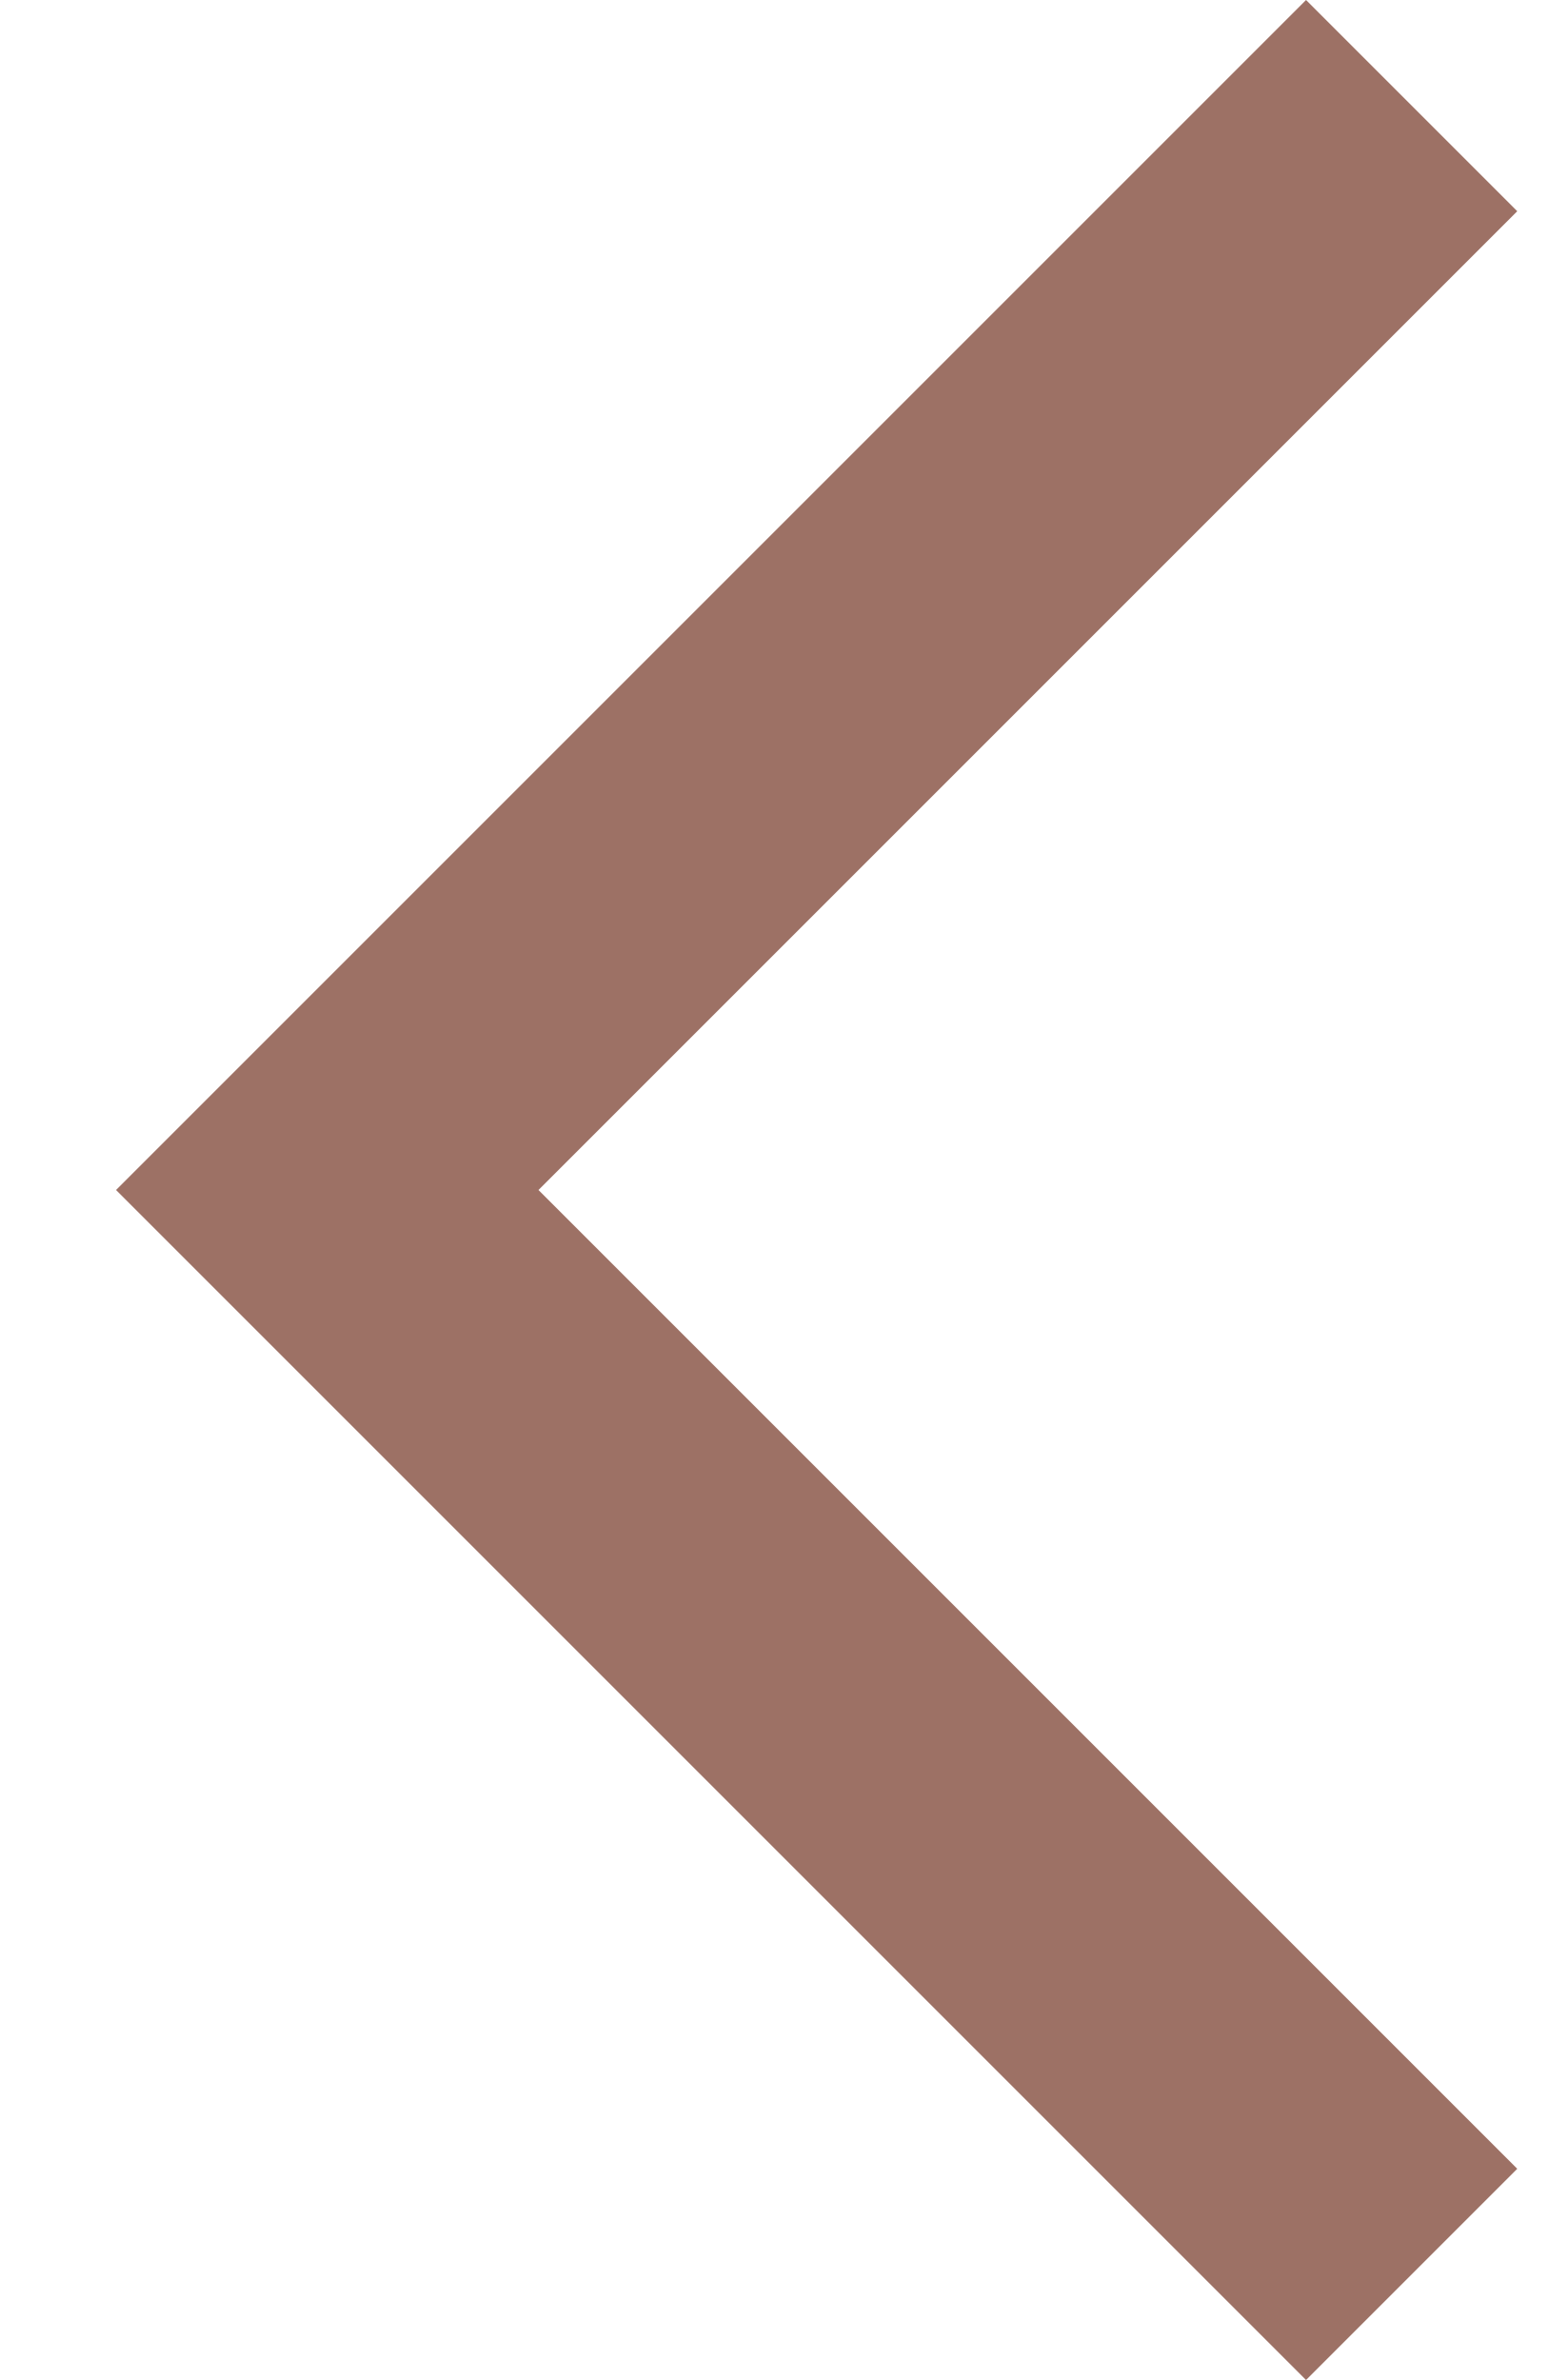
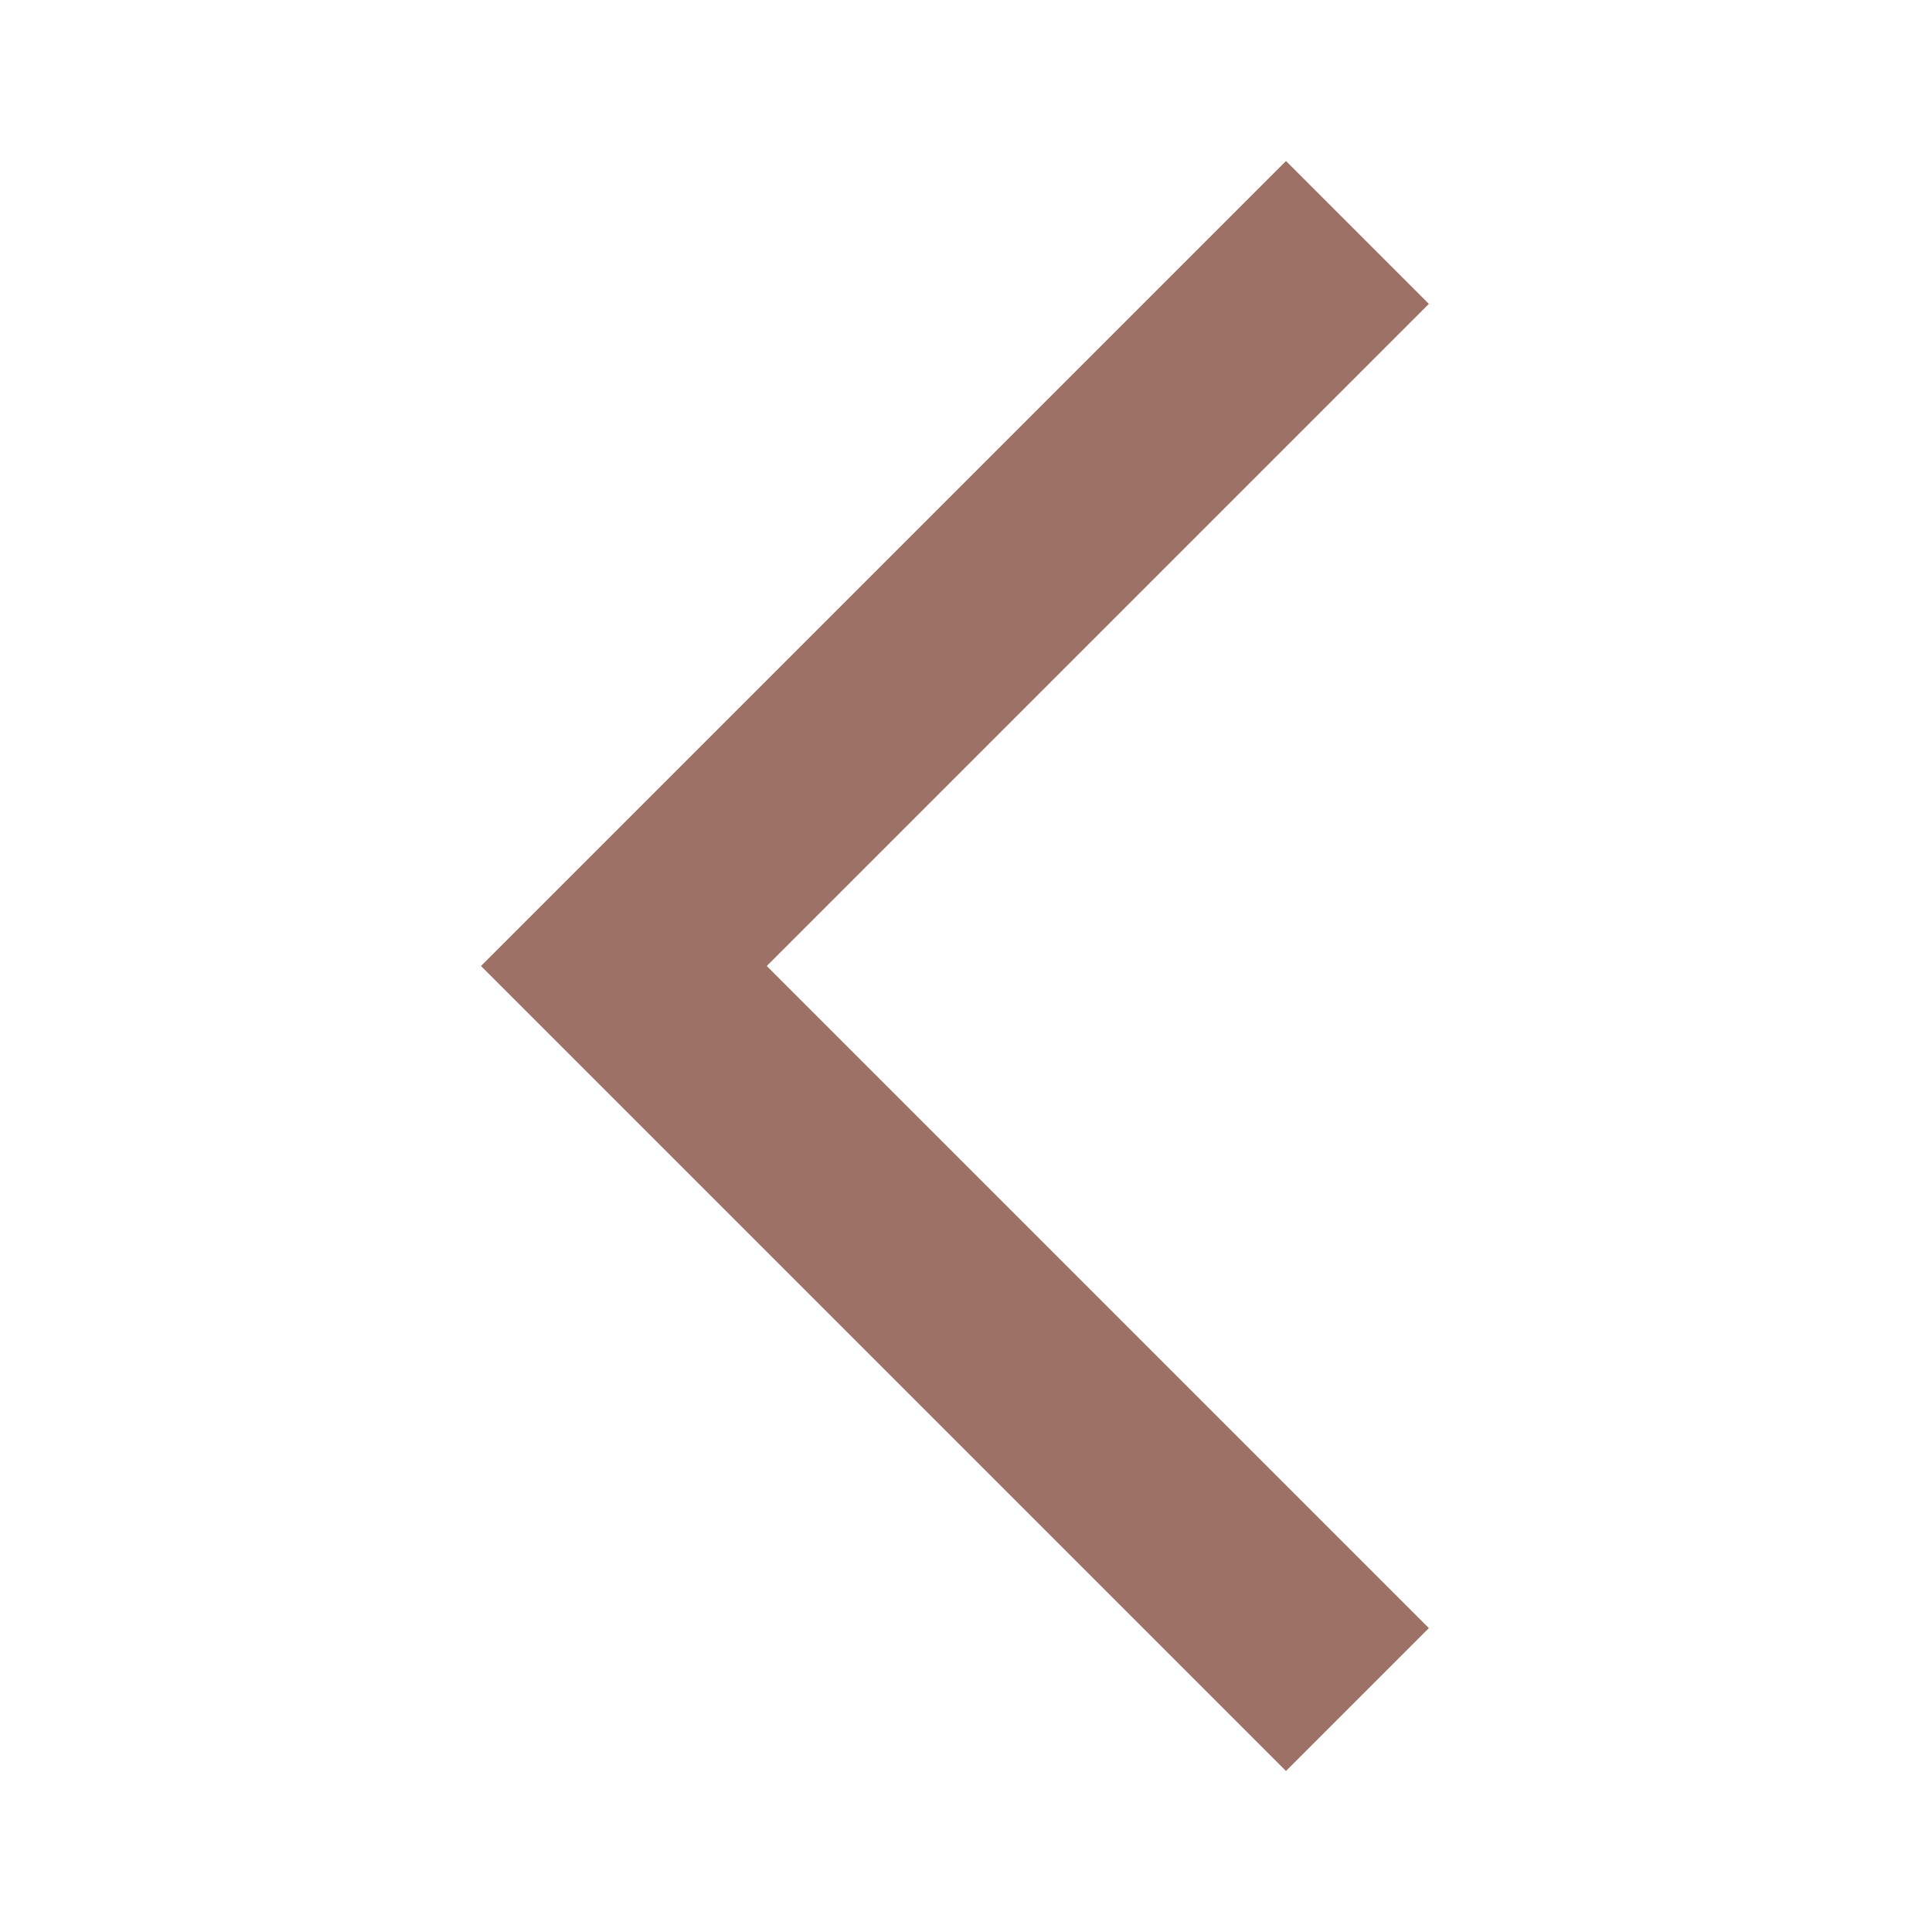
- <svg xmlns="http://www.w3.org/2000/svg" width="13" height="20" viewBox="0 0 13 20" fill="none">
-   <path d="M10.975 20L12.75 18.225L4.525 10L12.75 1.775L10.975 0L0.975 10L10.975 20Z" fill="#9D7165" />
+ <svg xmlns="http://www.w3.org/2000/svg" width="24" height="24" viewBox="0 0 24 24" fill="none">
+   <mask id="mask0_257_10113" style="mask-type:alpha" maskUnits="userSpaceOnUse" x="0" y="0" width="24" height="24">
+     <rect width="24" height="24" transform="matrix(-1 0 0 1 24 0)" fill="#D9D9D9" />
+   </mask>
+   <g mask="url(#mask0_257_10113)">
+     <path d="M15.975 22L17.75 20.225L9.525 12L17.75 3.775L15.975 2L5.975 12L15.975 22Z" fill="#9D7165" />
+   </g>
</svg>
